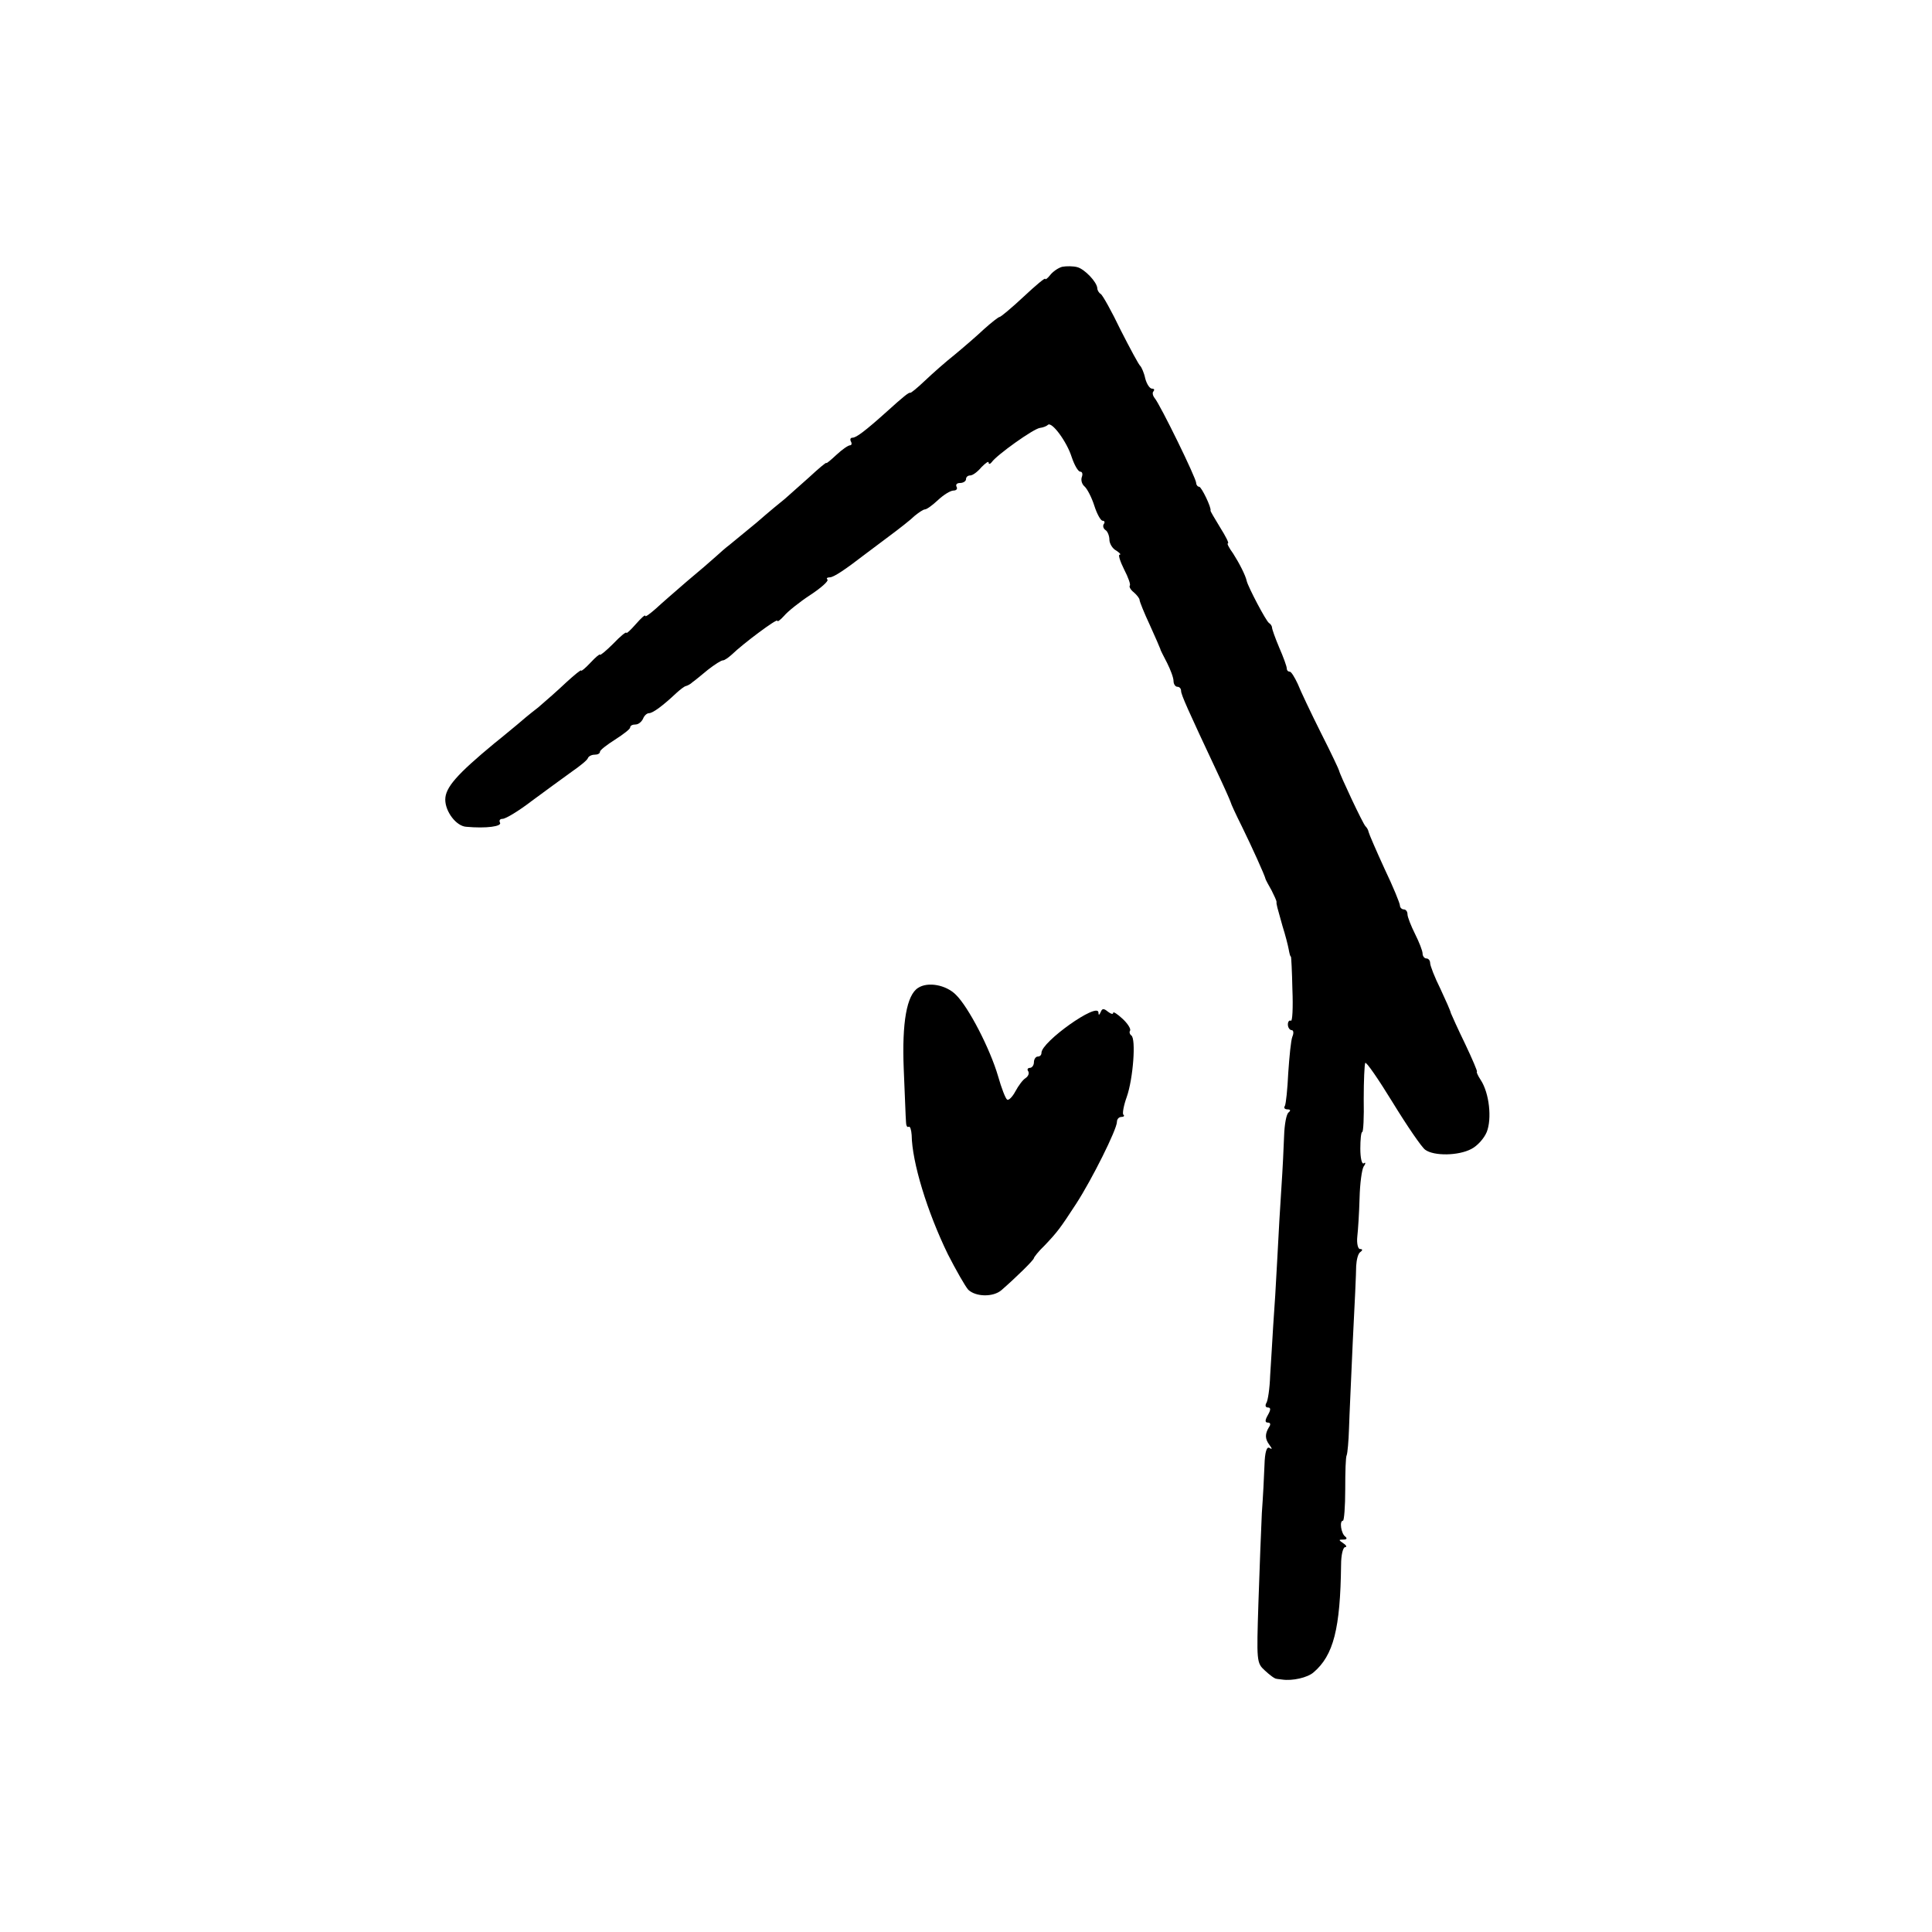
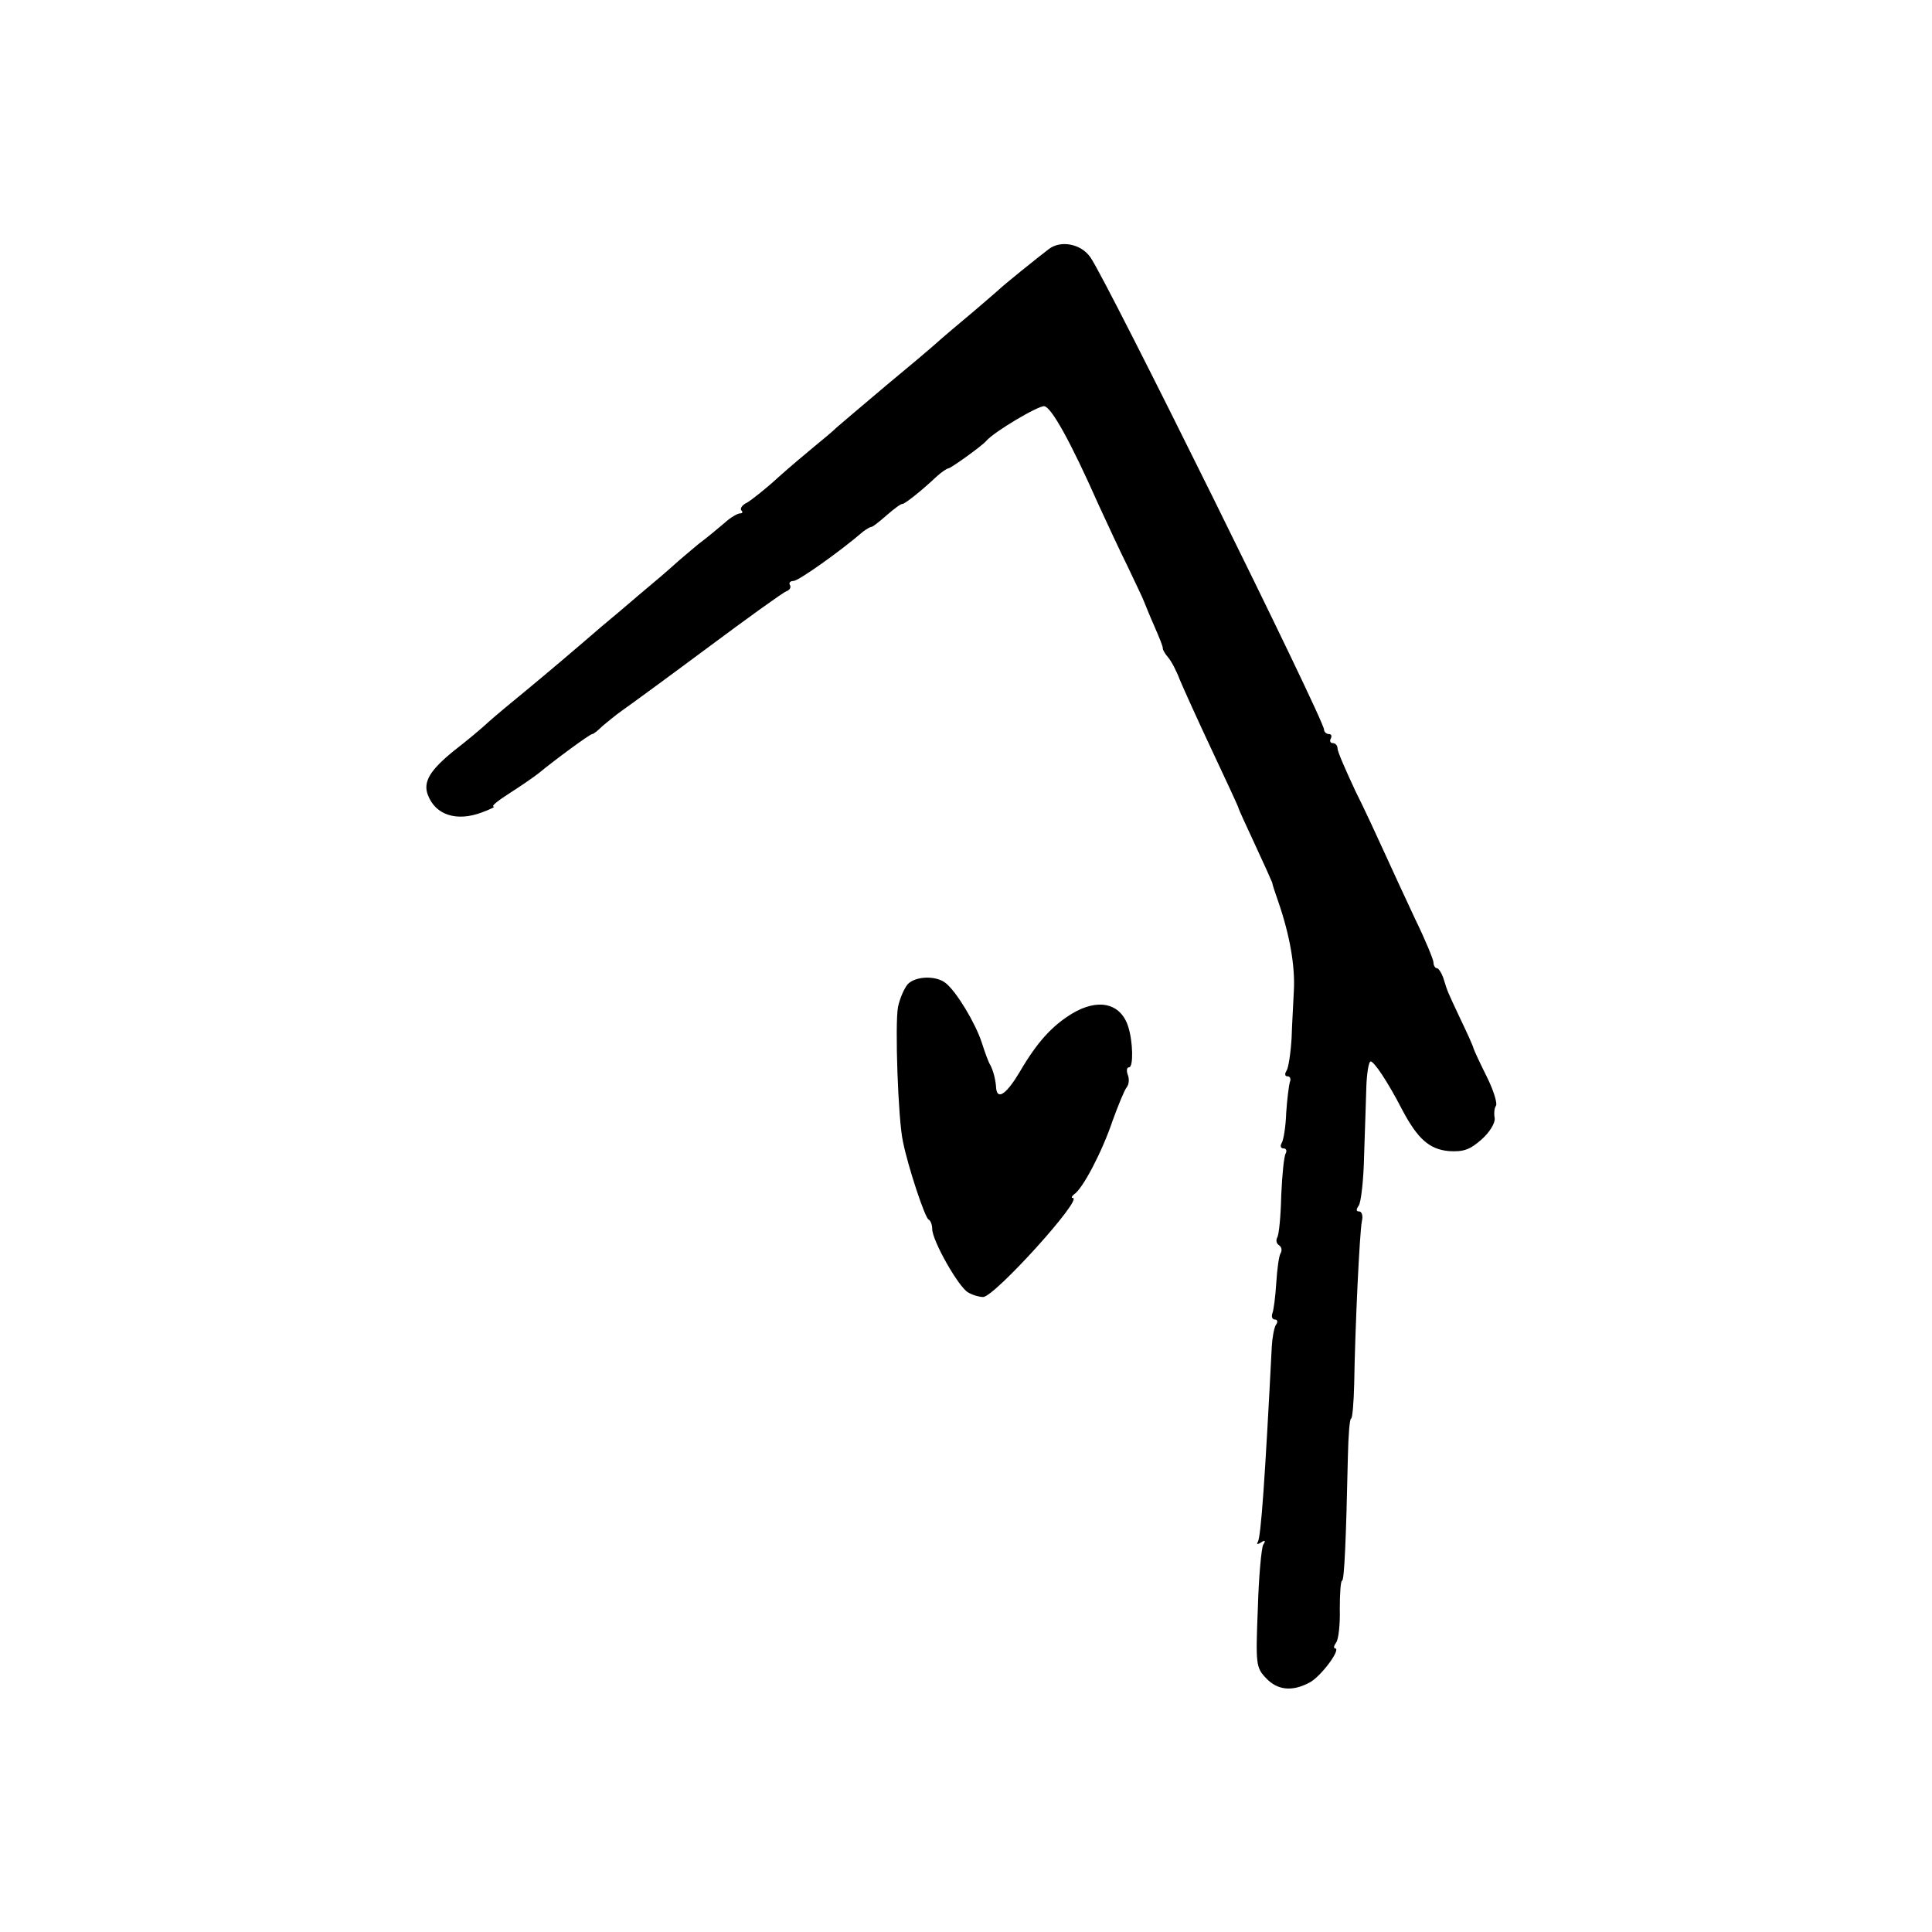
- <svg xmlns="http://www.w3.org/2000/svg" version="1.0" width="512pt" height="512pt" viewBox="0 0 512 512" preserveAspectRatio="xMidYMid meet">
-   <g transform="translate(0,512) scale(0.1,-0.1)" fill="#000000" stroke="none">
-     <path d="M2815 4413 c-11 -3 -25 -13 -32 -22 -7 -9 -13 -13 -13 -10 0 4 -26 -18 -57 -47 -32 -30 -61 -54 -64 -54 -3 0 -22 -15 -41 -32 -19 -18 -55 -49 -78 -68 -24 -19 -59 -50 -79 -69 -20 -19 -37 -33 -39 -32 -3 2 -19 -11 -61 -49 -59 -53 -82 -70 -92 -70 -5 0 -7 -4 -4 -10 3 -5 2 -10 -2 -10 -5 0 -21 -11 -36 -25 -15 -14 -27 -24 -27 -22 0 3 -21 -15 -47 -39 -27 -24 -55 -49 -63 -56 -9 -7 -43 -35 -75 -63 -33 -27 -66 -54 -73 -60 -7 -5 -23 -19 -35 -30 -12 -11 -47 -41 -77 -66 -30 -26 -67 -58 -82 -72 -16 -14 -28 -23 -28 -19 0 4 -11 -6 -25 -22 -14 -16 -25 -26 -25 -23 0 4 -16 -9 -35 -29 -19 -19 -35 -32 -35 -29 0 3 -11 -6 -25 -21 -14 -15 -25 -24 -25 -21 0 3 -17 -11 -39 -31 -21 -20 -55 -50 -75 -67 -21 -16 -46 -37 -55 -45 -10 -8 -37 -31 -61 -50 -99 -82 -130 -117 -130 -149 0 -32 29 -70 55 -72 54 -5 96 1 90 11 -3 6 0 10 7 10 8 0 43 21 78 48 35 26 82 60 104 76 23 16 43 32 44 37 2 5 10 9 18 9 8 0 14 3 14 8 0 4 18 18 40 32 22 14 40 28 40 32 0 5 6 8 14 8 8 0 16 7 20 15 3 8 10 15 16 15 10 0 37 20 72 53 10 9 21 18 26 19 4 1 12 5 17 10 6 4 24 19 41 33 18 14 35 25 40 25 4 0 14 7 23 15 31 30 121 97 121 90 0 -4 8 2 18 13 9 11 40 36 69 55 29 19 49 37 46 41 -4 3 -1 6 6 6 10 0 39 19 96 63 5 4 32 24 60 45 27 20 59 45 69 55 11 9 23 17 27 17 5 0 20 11 35 25 15 14 33 25 41 25 8 0 11 5 8 10 -3 6 1 10 9 10 9 0 16 5 16 10 0 6 5 10 11 10 7 0 20 10 30 22 11 11 19 17 19 12 0 -5 4 -4 8 1 13 19 111 89 128 91 9 1 18 5 21 8 10 10 50 -44 63 -85 7 -21 17 -39 23 -39 5 0 7 -6 4 -14 -3 -8 0 -19 7 -25 7 -6 19 -29 26 -51 7 -22 17 -40 22 -40 5 0 7 -4 3 -9 -3 -5 -1 -12 5 -16 5 -3 10 -15 10 -25 0 -10 8 -24 18 -29 9 -6 14 -11 9 -11 -4 0 1 -17 12 -39 11 -21 18 -41 15 -43 -2 -3 2 -11 11 -18 8 -7 15 -16 15 -20 0 -4 12 -34 27 -66 15 -33 27 -61 28 -64 0 -3 9 -19 18 -37 9 -18 17 -39 17 -48 0 -8 5 -15 10 -15 6 0 10 -5 10 -11 0 -10 18 -50 95 -214 18 -38 34 -74 36 -80 1 -5 15 -35 30 -65 26 -53 61 -130 63 -140 1 -3 8 -16 16 -30 7 -14 13 -27 13 -30 -1 -6 2 -15 16 -65 7 -22 14 -49 16 -60 2 -11 4 -20 6 -20 1 0 3 -39 4 -87 2 -49 0 -86 -4 -83 -4 2 -8 -2 -8 -10 0 -8 5 -15 10 -15 5 0 6 -8 2 -17 -4 -10 -8 -53 -11 -96 -2 -43 -6 -82 -9 -88 -4 -5 0 -9 7 -9 8 0 9 -3 3 -8 -6 -4 -11 -32 -12 -62 -1 -30 -4 -91 -7 -135 -3 -44 -8 -129 -11 -190 -3 -60 -8 -141 -11 -180 -2 -38 -6 -97 -8 -131 -1 -33 -6 -66 -10 -72 -4 -7 -2 -12 4 -12 8 0 8 -6 0 -20 -8 -14 -8 -20 0 -20 7 0 8 -5 3 -12 -11 -18 -11 -31 1 -47 8 -11 8 -13 0 -8 -7 4 -12 -11 -13 -46 -1 -29 -4 -86 -7 -127 -2 -41 -6 -147 -9 -236 -5 -157 -5 -161 17 -181 13 -12 26 -22 31 -22 4 -1 10 -1 15 -2 27 -4 67 5 83 19 53 45 71 116 73 285 0 26 5 47 11 47 5 0 3 5 -5 10 -13 9 -13 10 0 10 9 0 11 3 5 8 -11 8 -16 42 -6 42 3 0 6 37 6 83 0 45 1 86 4 91 2 5 5 37 6 70 1 34 6 138 10 231 5 94 9 184 9 200 1 17 5 33 11 37 7 5 6 8 -1 8 -5 0 -9 14 -7 33 2 17 5 64 6 102 1 39 6 76 11 84 6 8 5 12 0 8 -5 -3 -9 14 -9 39 0 24 2 44 5 44 3 0 5 39 4 88 0 48 2 91 4 95 2 5 35 -43 73 -105 38 -62 77 -119 86 -125 23 -17 88 -16 122 2 16 8 34 28 41 45 14 35 7 103 -16 138 -8 12 -12 22 -10 22 2 0 -12 33 -31 73 -19 39 -36 77 -38 82 -1 6 -14 35 -28 65 -15 30 -27 61 -27 68 0 6 -4 12 -10 12 -5 0 -10 6 -10 13 0 7 -9 30 -20 52 -11 22 -20 45 -20 52 0 7 -4 13 -10 13 -5 0 -10 5 -10 10 0 6 -18 50 -41 98 -22 48 -41 92 -42 97 -1 6 -5 12 -8 15 -6 4 -70 141 -70 147 0 2 -21 47 -48 100 -27 54 -55 113 -62 131 -8 17 -17 32 -21 32 -5 0 -8 4 -8 9 0 5 -9 30 -20 55 -11 26 -19 49 -19 53 0 3 -3 9 -8 12 -8 5 -55 95 -59 111 -3 15 -20 48 -36 73 -11 15 -17 27 -14 27 4 0 -6 19 -21 43 -14 23 -26 43 -25 44 3 7 -24 63 -30 63 -4 0 -8 5 -8 10 0 13 -95 207 -110 225 -5 6 -7 15 -3 18 3 4 2 7 -4 7 -6 0 -14 12 -18 27 -3 15 -10 30 -13 33 -4 3 -27 46 -52 95 -24 50 -48 93 -53 96 -5 3 -9 10 -9 15 -1 17 -34 51 -53 56 -11 3 -29 3 -40 1z" />
-     <path d="M2433 2502 c-30 -19 -43 -91 -38 -215 3 -67 5 -130 6 -140 0 -9 3 -16 7 -13 4 2 7 -8 8 -22 1 -72 41 -203 96 -316 22 -43 46 -85 54 -94 20 -19 66 -20 88 -1 39 34 86 80 86 85 0 2 12 18 28 33 35 37 41 45 84 111 41 63 108 197 108 217 0 7 5 13 12 13 6 0 9 3 5 6 -3 3 1 25 9 47 17 48 25 155 12 163 -4 3 -6 9 -3 13 2 5 -7 19 -20 31 -14 13 -25 20 -25 16 0 -5 -6 -3 -14 3 -11 9 -15 9 -19 -1 -4 -9 -6 -9 -6 -1 -2 28 -151 -78 -151 -107 0 -6 -4 -10 -10 -10 -5 0 -10 -7 -10 -15 0 -8 -5 -15 -11 -15 -5 0 -8 -4 -4 -9 3 -6 0 -13 -7 -18 -7 -4 -19 -20 -27 -35 -8 -15 -18 -25 -22 -22 -4 2 -15 30 -24 62 -21 72 -78 183 -112 216 -26 26 -74 35 -100 18z" />
+ <svg xmlns="http://www.w3.org/2000/svg" version="1.0" width="429pt" height="429pt" viewBox="0 0 429 429" preserveAspectRatio="xMidYMid meet">
+   <g transform="translate(0,429) scale(0.1,-0.1)" fill="#000000" stroke="none">
+     <path d="M2329 3737 c-25 -19 -101 -80 -113 -92 -6 -5 -40 -35 -76 -65 -36 -30 -67 -57 -70 -60 -3 -3 -48 -41 -100 -84 -52 -44 -103 -87 -112 -95 -9 -9 -31 -27 -48 -41 -17 -14 -54 -45 -82 -70 -27 -25 -59 -50 -69 -56 -11 -5 -16 -13 -13 -17 4 -4 3 -7 -3 -7 -5 0 -21 -9 -34 -21 -13 -11 -39 -33 -58 -47 -18 -15 -43 -36 -55 -47 -12 -11 -46 -40 -76 -65 -29 -25 -67 -57 -84 -71 -52 -45 -119 -102 -170 -144 -27 -22 -63 -52 -80 -67 -17 -16 -52 -45 -78 -65 -53 -43 -69 -69 -58 -98 17 -45 64 -60 120 -39 19 7 31 13 26 13 -6 1 11 14 36 30 25 16 54 36 64 44 39 32 114 87 119 87 3 0 13 8 23 18 11 9 30 25 43 34 13 9 98 71 188 138 90 67 169 124 177 127 8 3 11 9 8 14 -3 5 1 9 8 9 11 0 104 66 155 110 7 5 15 10 18 10 3 0 18 12 34 26 16 14 32 26 35 25 5 0 41 28 77 62 10 9 22 17 25 17 5 0 75 50 84 61 17 20 116 79 129 77 16 -3 58 -78 120 -218 19 -41 48 -104 66 -140 17 -36 33 -69 35 -75 2 -5 12 -30 23 -55 11 -25 20 -47 19 -50 0 -3 5 -12 12 -20 7 -8 19 -31 26 -50 8 -19 40 -90 72 -158 32 -68 58 -124 58 -126 0 -2 17 -39 37 -82 20 -43 37 -81 38 -84 0 -3 6 -21 13 -41 26 -75 38 -144 35 -199 -1 -25 -4 -72 -5 -105 -2 -33 -7 -66 -11 -72 -5 -8 -4 -13 2 -13 6 0 8 -6 5 -13 -2 -7 -6 -38 -8 -68 -1 -31 -6 -61 -10 -67 -4 -7 -2 -12 4 -12 6 0 8 -5 5 -11 -4 -6 -8 -48 -10 -93 -1 -46 -5 -88 -9 -94 -3 -6 -2 -13 4 -17 6 -4 7 -11 4 -17 -4 -5 -8 -35 -10 -66 -2 -32 -6 -63 -9 -69 -2 -7 0 -13 6 -13 6 0 7 -6 2 -12 -4 -7 -8 -29 -9 -48 -15 -293 -24 -422 -31 -434 -4 -5 0 -6 7 -1 9 6 11 4 5 -5 -4 -7 -10 -71 -12 -142 -5 -124 -4 -131 18 -154 25 -27 58 -31 97 -10 25 13 72 76 56 76 -3 0 -2 6 3 13 5 6 9 40 8 74 0 35 2 63 5 63 5 0 9 91 13 277 1 46 4 83 7 83 3 0 6 35 7 78 2 126 12 335 17 360 3 12 0 22 -6 22 -7 0 -7 4 -1 13 5 6 11 57 12 112 2 55 4 124 5 153 1 28 5 53 9 55 7 2 38 -44 71 -108 34 -64 60 -87 103 -91 33 -2 47 3 73 26 18 16 30 36 29 47 -2 10 -1 23 3 28 3 6 -6 35 -21 65 -15 30 -28 58 -29 62 -1 5 -14 34 -29 65 -30 64 -28 59 -38 91 -4 12 -11 22 -14 22 -4 0 -8 6 -8 13 0 6 -18 50 -41 97 -22 47 -52 112 -67 145 -15 33 -44 96 -66 140 -21 45 -39 86 -39 93 0 7 -5 12 -11 12 -5 0 -7 5 -4 10 3 6 1 10 -4 10 -6 0 -11 5 -11 10 0 22 -483 999 -519 1049 -21 30 -66 38 -92 18z" />
+     <path d="M2016 2105 c-8 -9 -18 -32 -22 -51 -7 -38 0 -249 11 -299 11 -55 49 -170 57 -173 4 -2 8 -11 8 -21 0 -26 59 -130 80 -141 10 -6 25 -10 33 -10 25 0 224 220 199 220 -4 0 -2 4 3 8 19 12 62 94 85 162 13 36 27 70 32 76 5 6 6 19 2 28 -3 9 -2 16 3 16 10 0 9 57 -2 91 -17 52 -67 63 -125 28 -44 -27 -77 -63 -115 -128 -29 -49 -50 -65 -53 -38 -1 20 -7 41 -13 52 -4 6 -12 28 -19 50 -14 43 -56 113 -80 132 -21 17 -66 16 -84 -2z" />
  </g>
</svg>
